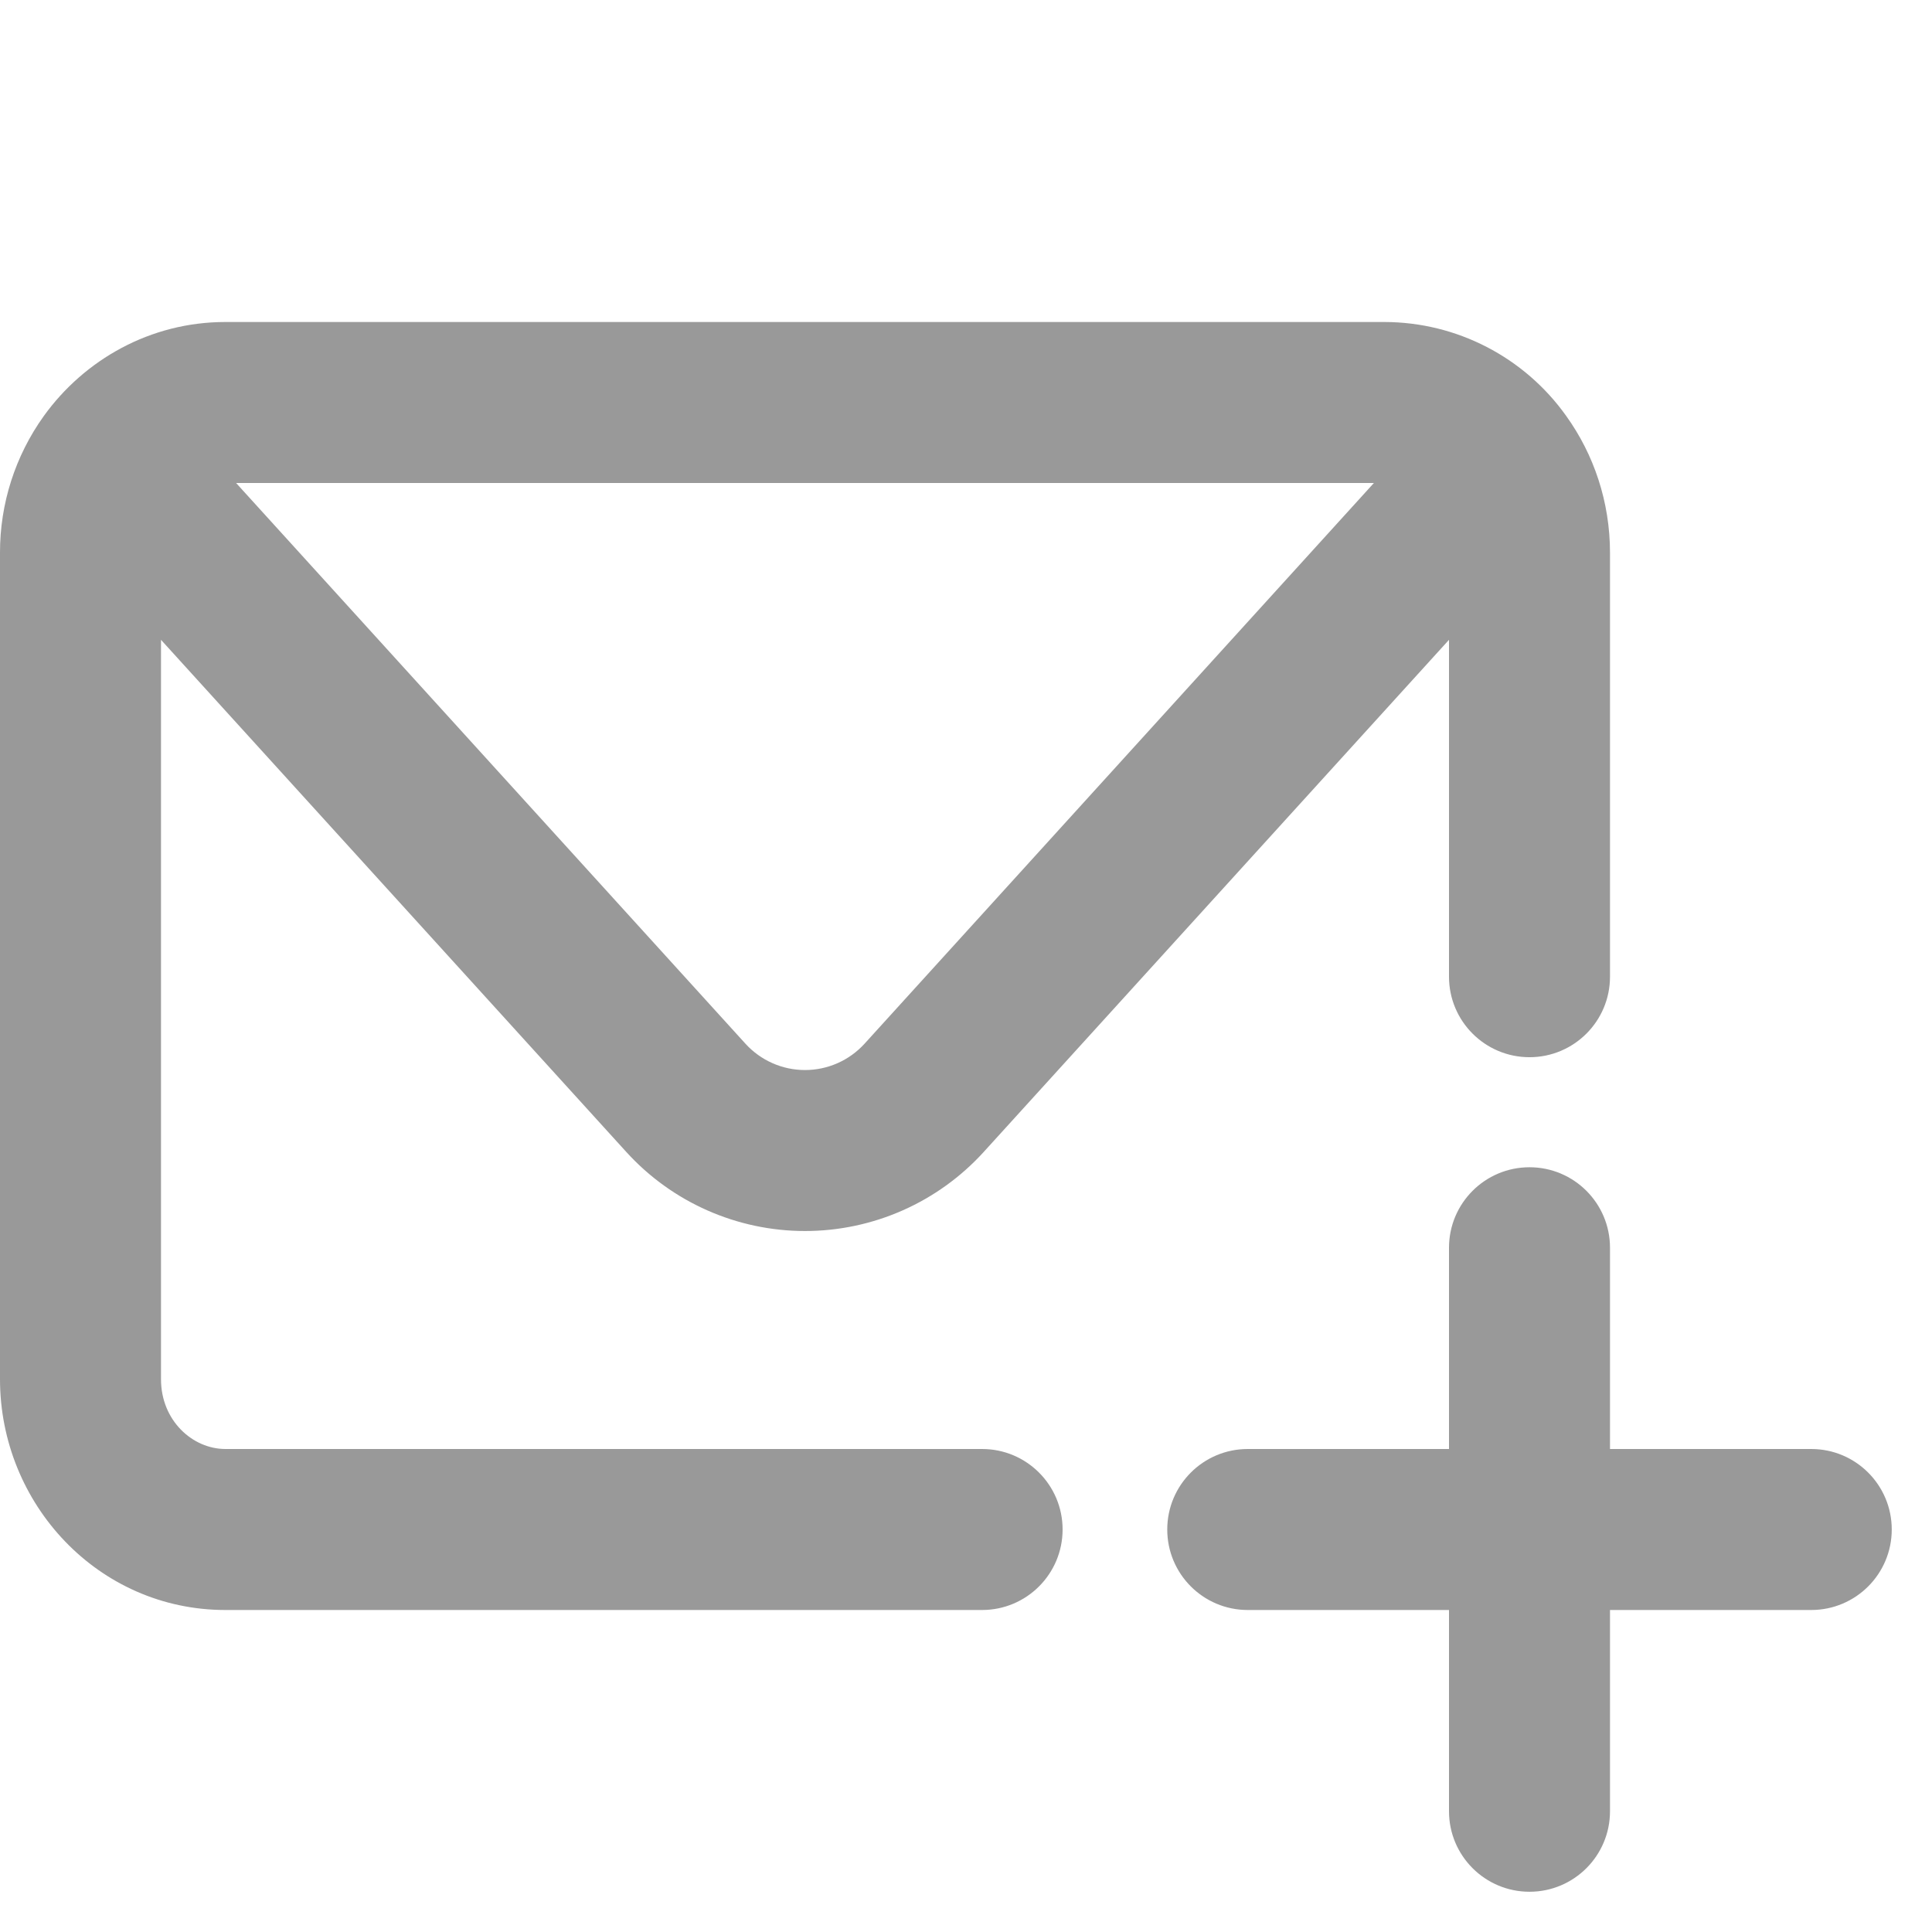
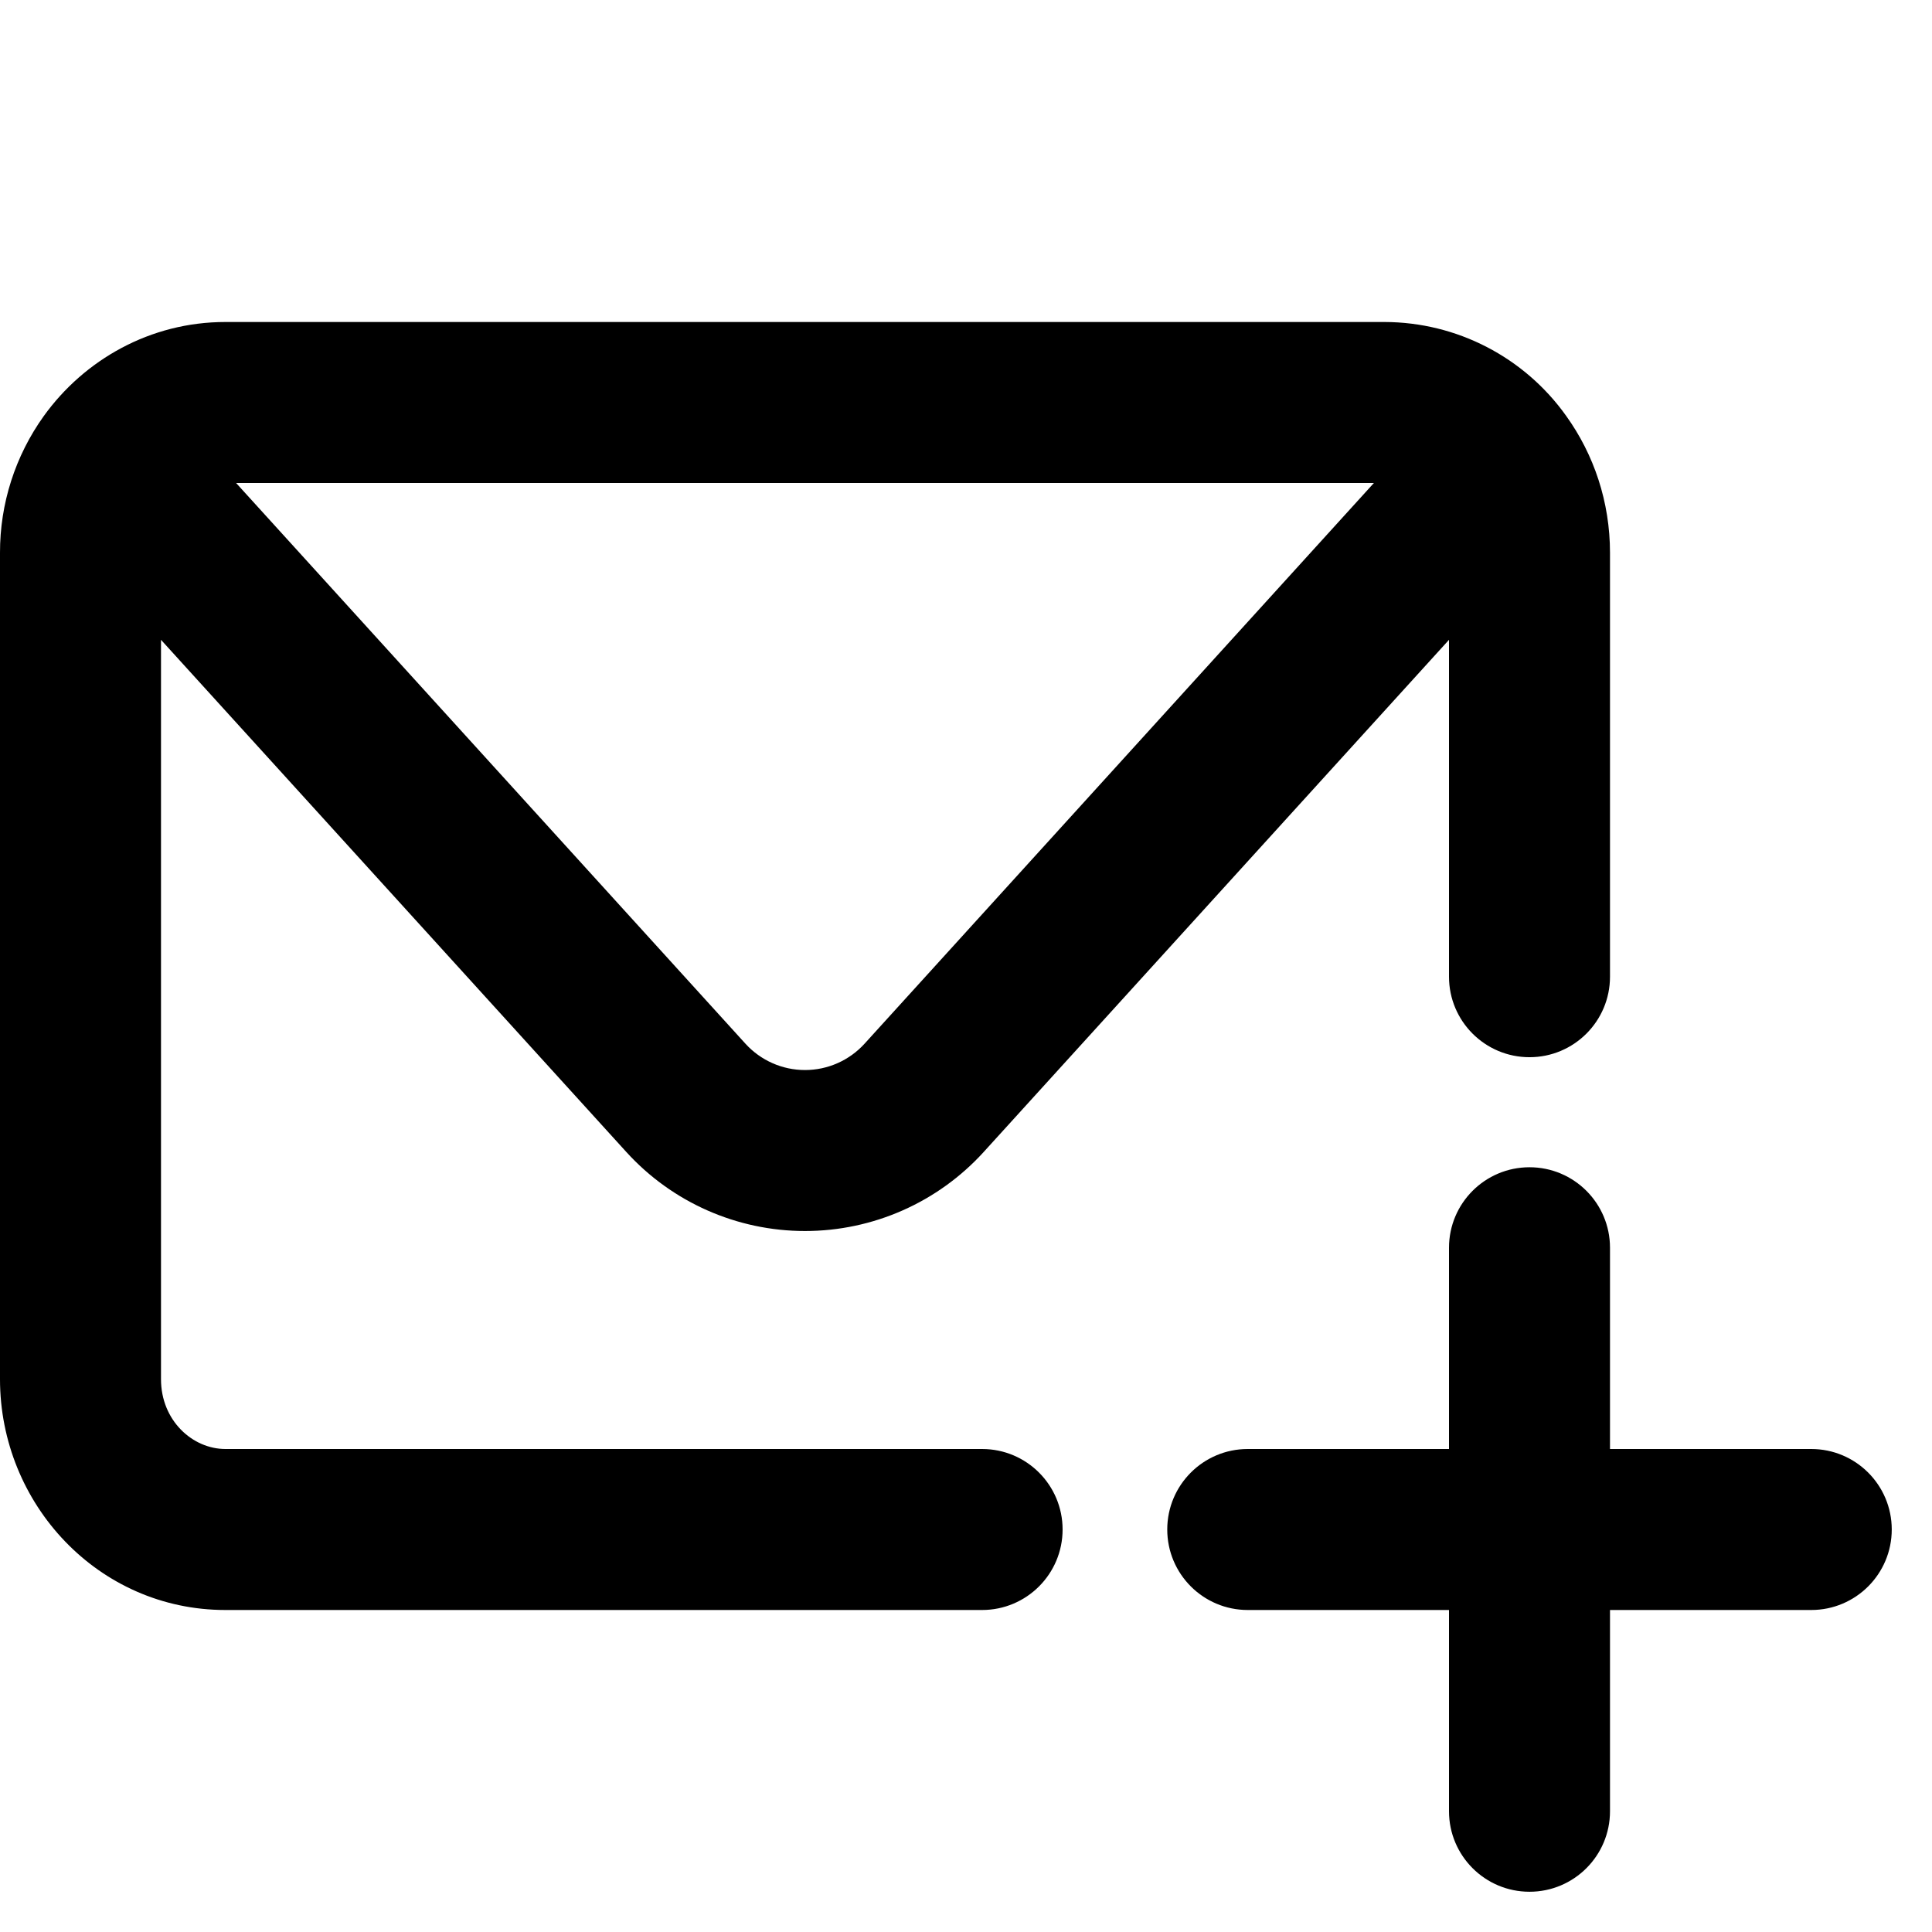
- <svg xmlns="http://www.w3.org/2000/svg" fill="#999" viewBox="0 0 24 24">
-   <path fill-rule="evenodd" clip-rule="evenodd" d="M2.8 4c-.935 0-1.753.47-2.256 1.168A2.904 2.904 0 0 0 0 6.867v10.266C0 18.682 1.22 20 2.8 20h9.4a1 1 0 1 0 0-2H2.8c-.408 0-.8-.353-.8-.867V7.948l5.78 6.362a3 3 0 0 0 4.44 0L18 7.948v4.185a1 1 0 1 0 2 0V6.867c0-.632-.2-1.221-.544-1.7A2.777 2.777 0 0 0 17.2 4H2.8Zm6.46 8.965L2.933 6h14.134l-6.327 6.965a1 1 0 0 1-1.48 0ZM20 15.5a1 1 0 1 0-2 0V18h-2.5a1 1 0 1 0 0 2H18v2.5a1 1 0 1 0 2 0V20h2.5a1 1 0 1 0 0-2H20v-2.5Z" />
+ <svg xmlns="http://www.w3.org/2000/svg" fill="#000" viewBox="0 0 24 24">
+   <path d="M2.8 4c-.935 0-1.753.47-2.256 1.168A2.904 2.904 0 0 0 0 6.867v10.266C0 18.682 1.22 20 2.8 20h9.4a1 1 0 1 0 0-2H2.8c-.408 0-.8-.353-.8-.867V7.948l5.78 6.362a3 3 0 0 0 4.44 0L18 7.948v4.185a1 1 0 1 0 2 0V6.867c0-.632-.2-1.221-.544-1.7A2.777 2.777 0 0 0 17.2 4H2.8Zm6.46 8.965L2.933 6h14.134l-6.327 6.965a1 1 0 0 1-1.48 0ZM20 15.5a1 1 0 1 0-2 0V18h-2.5a1 1 0 1 0 0 2H18v2.5a1 1 0 1 0 2 0V20h2.5a1 1 0 1 0 0-2H20v-2.5Z" />
</svg>
